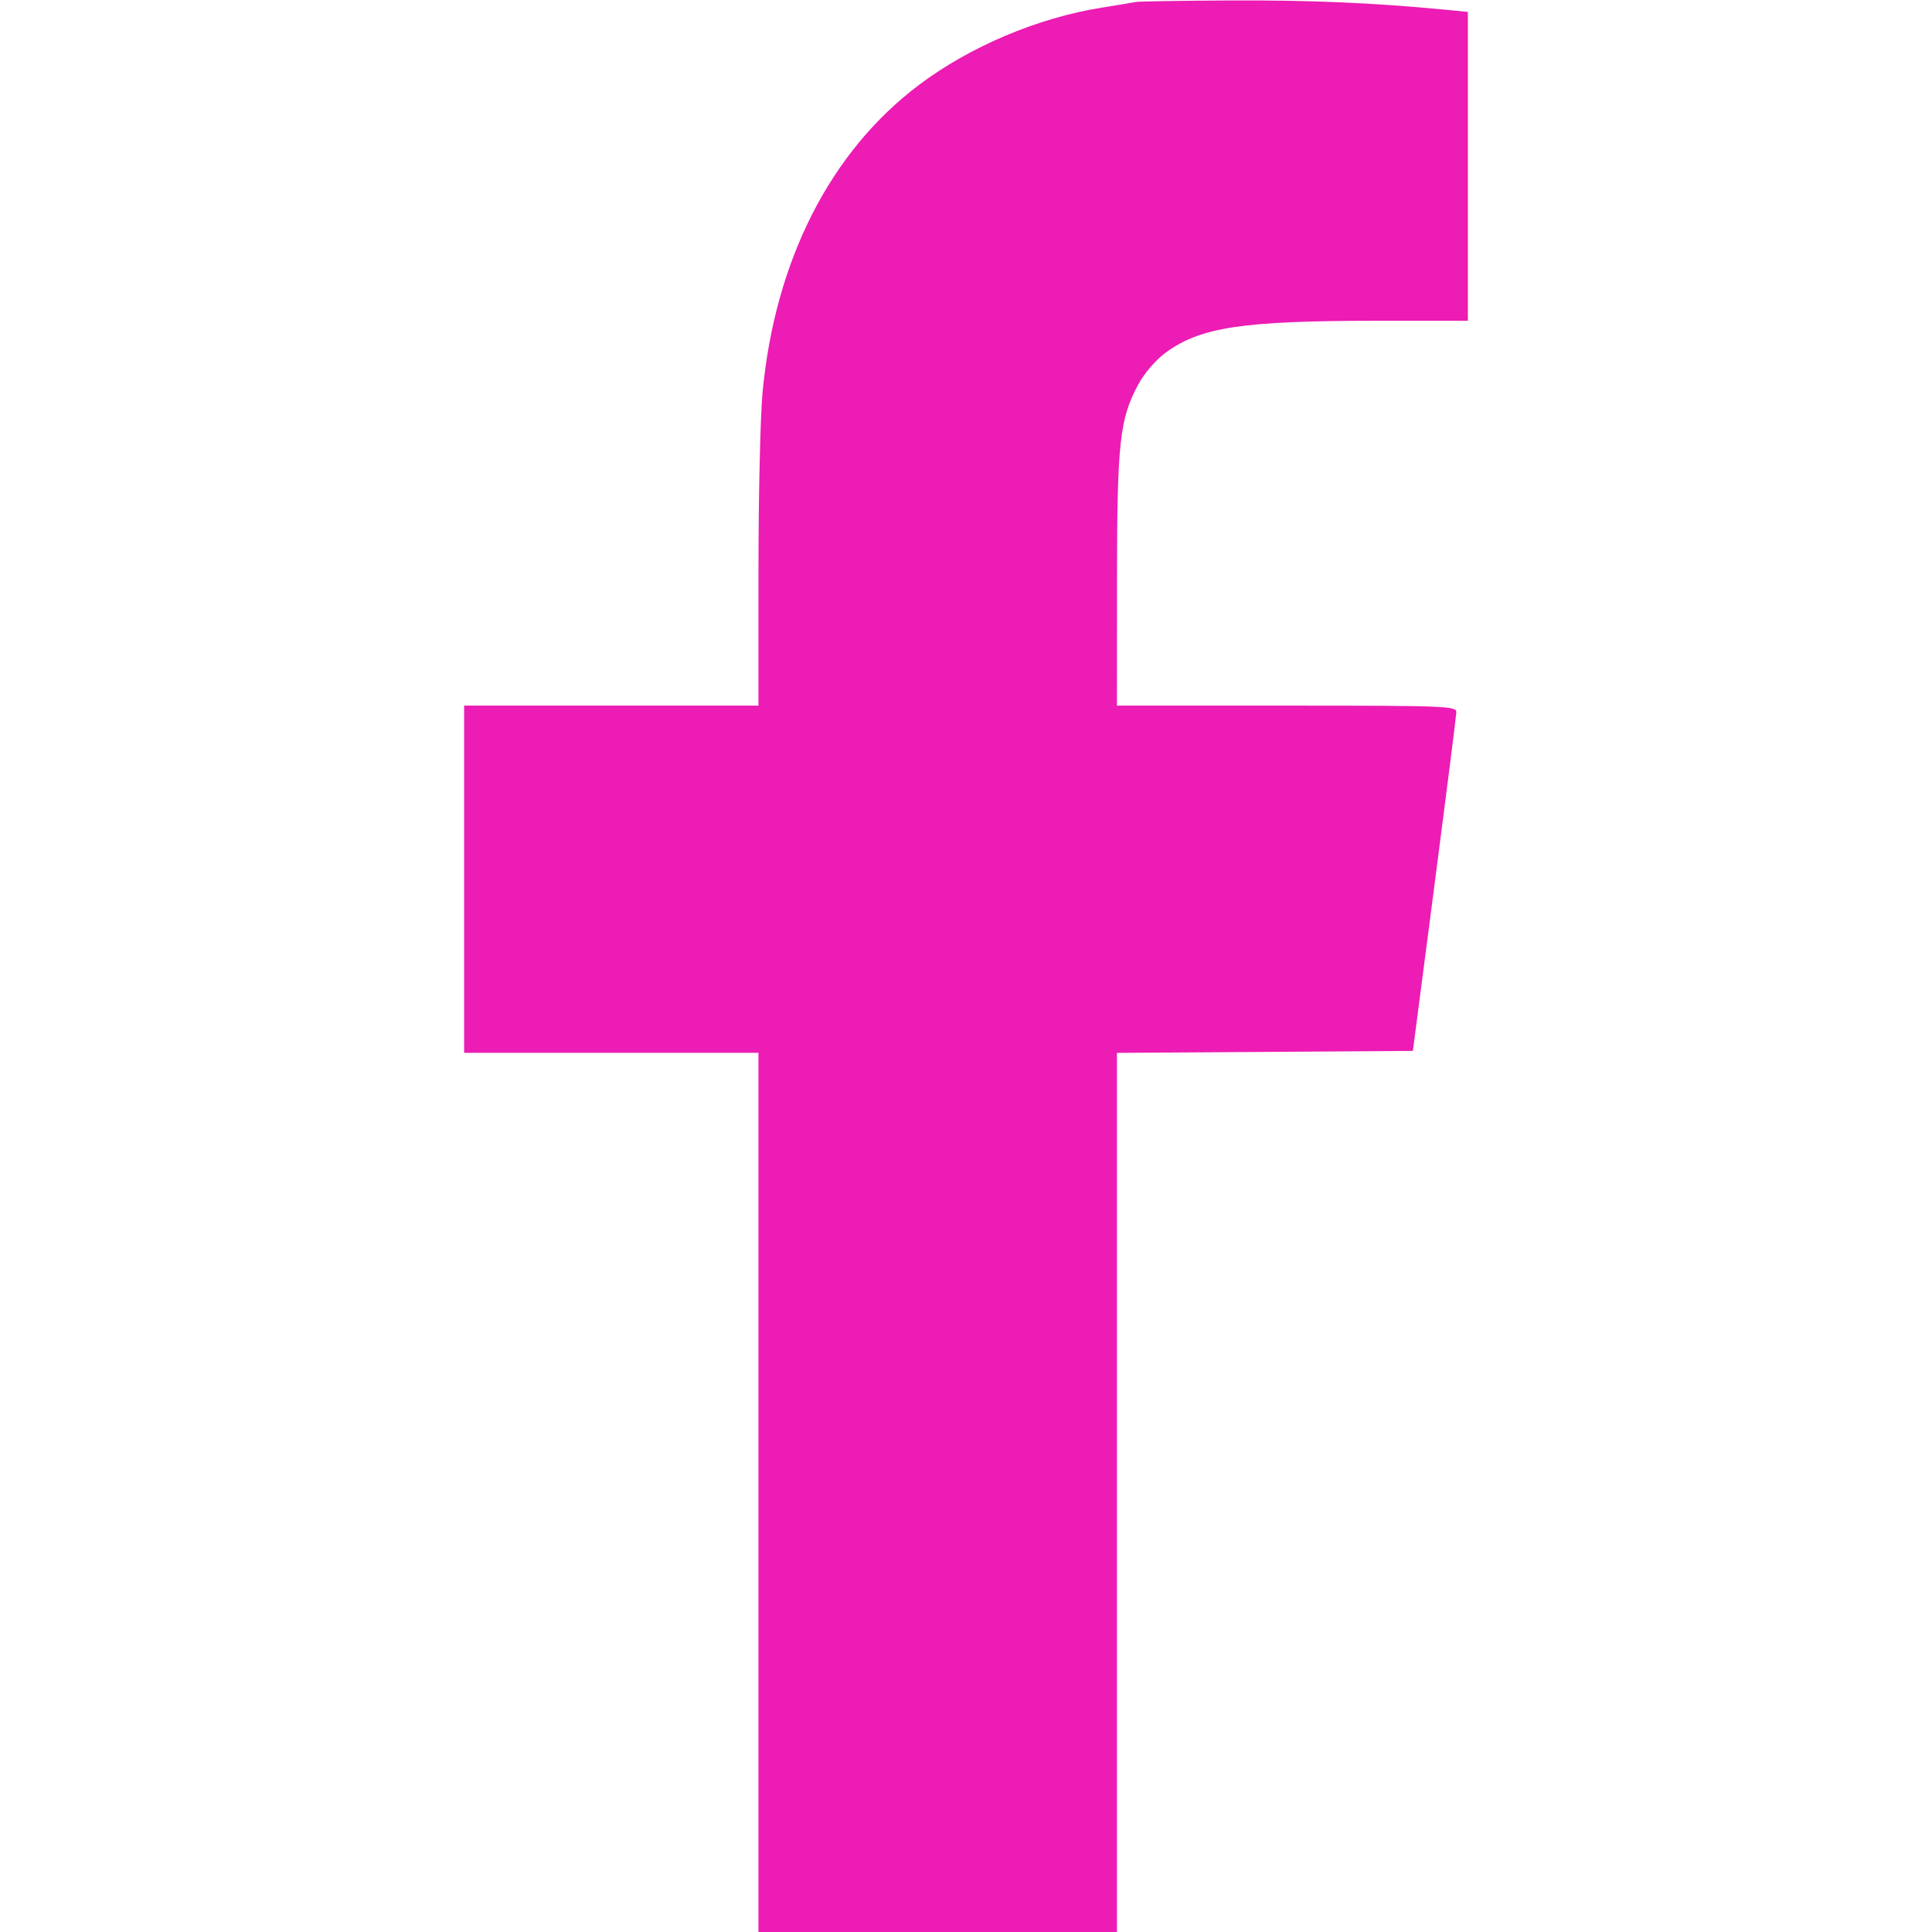
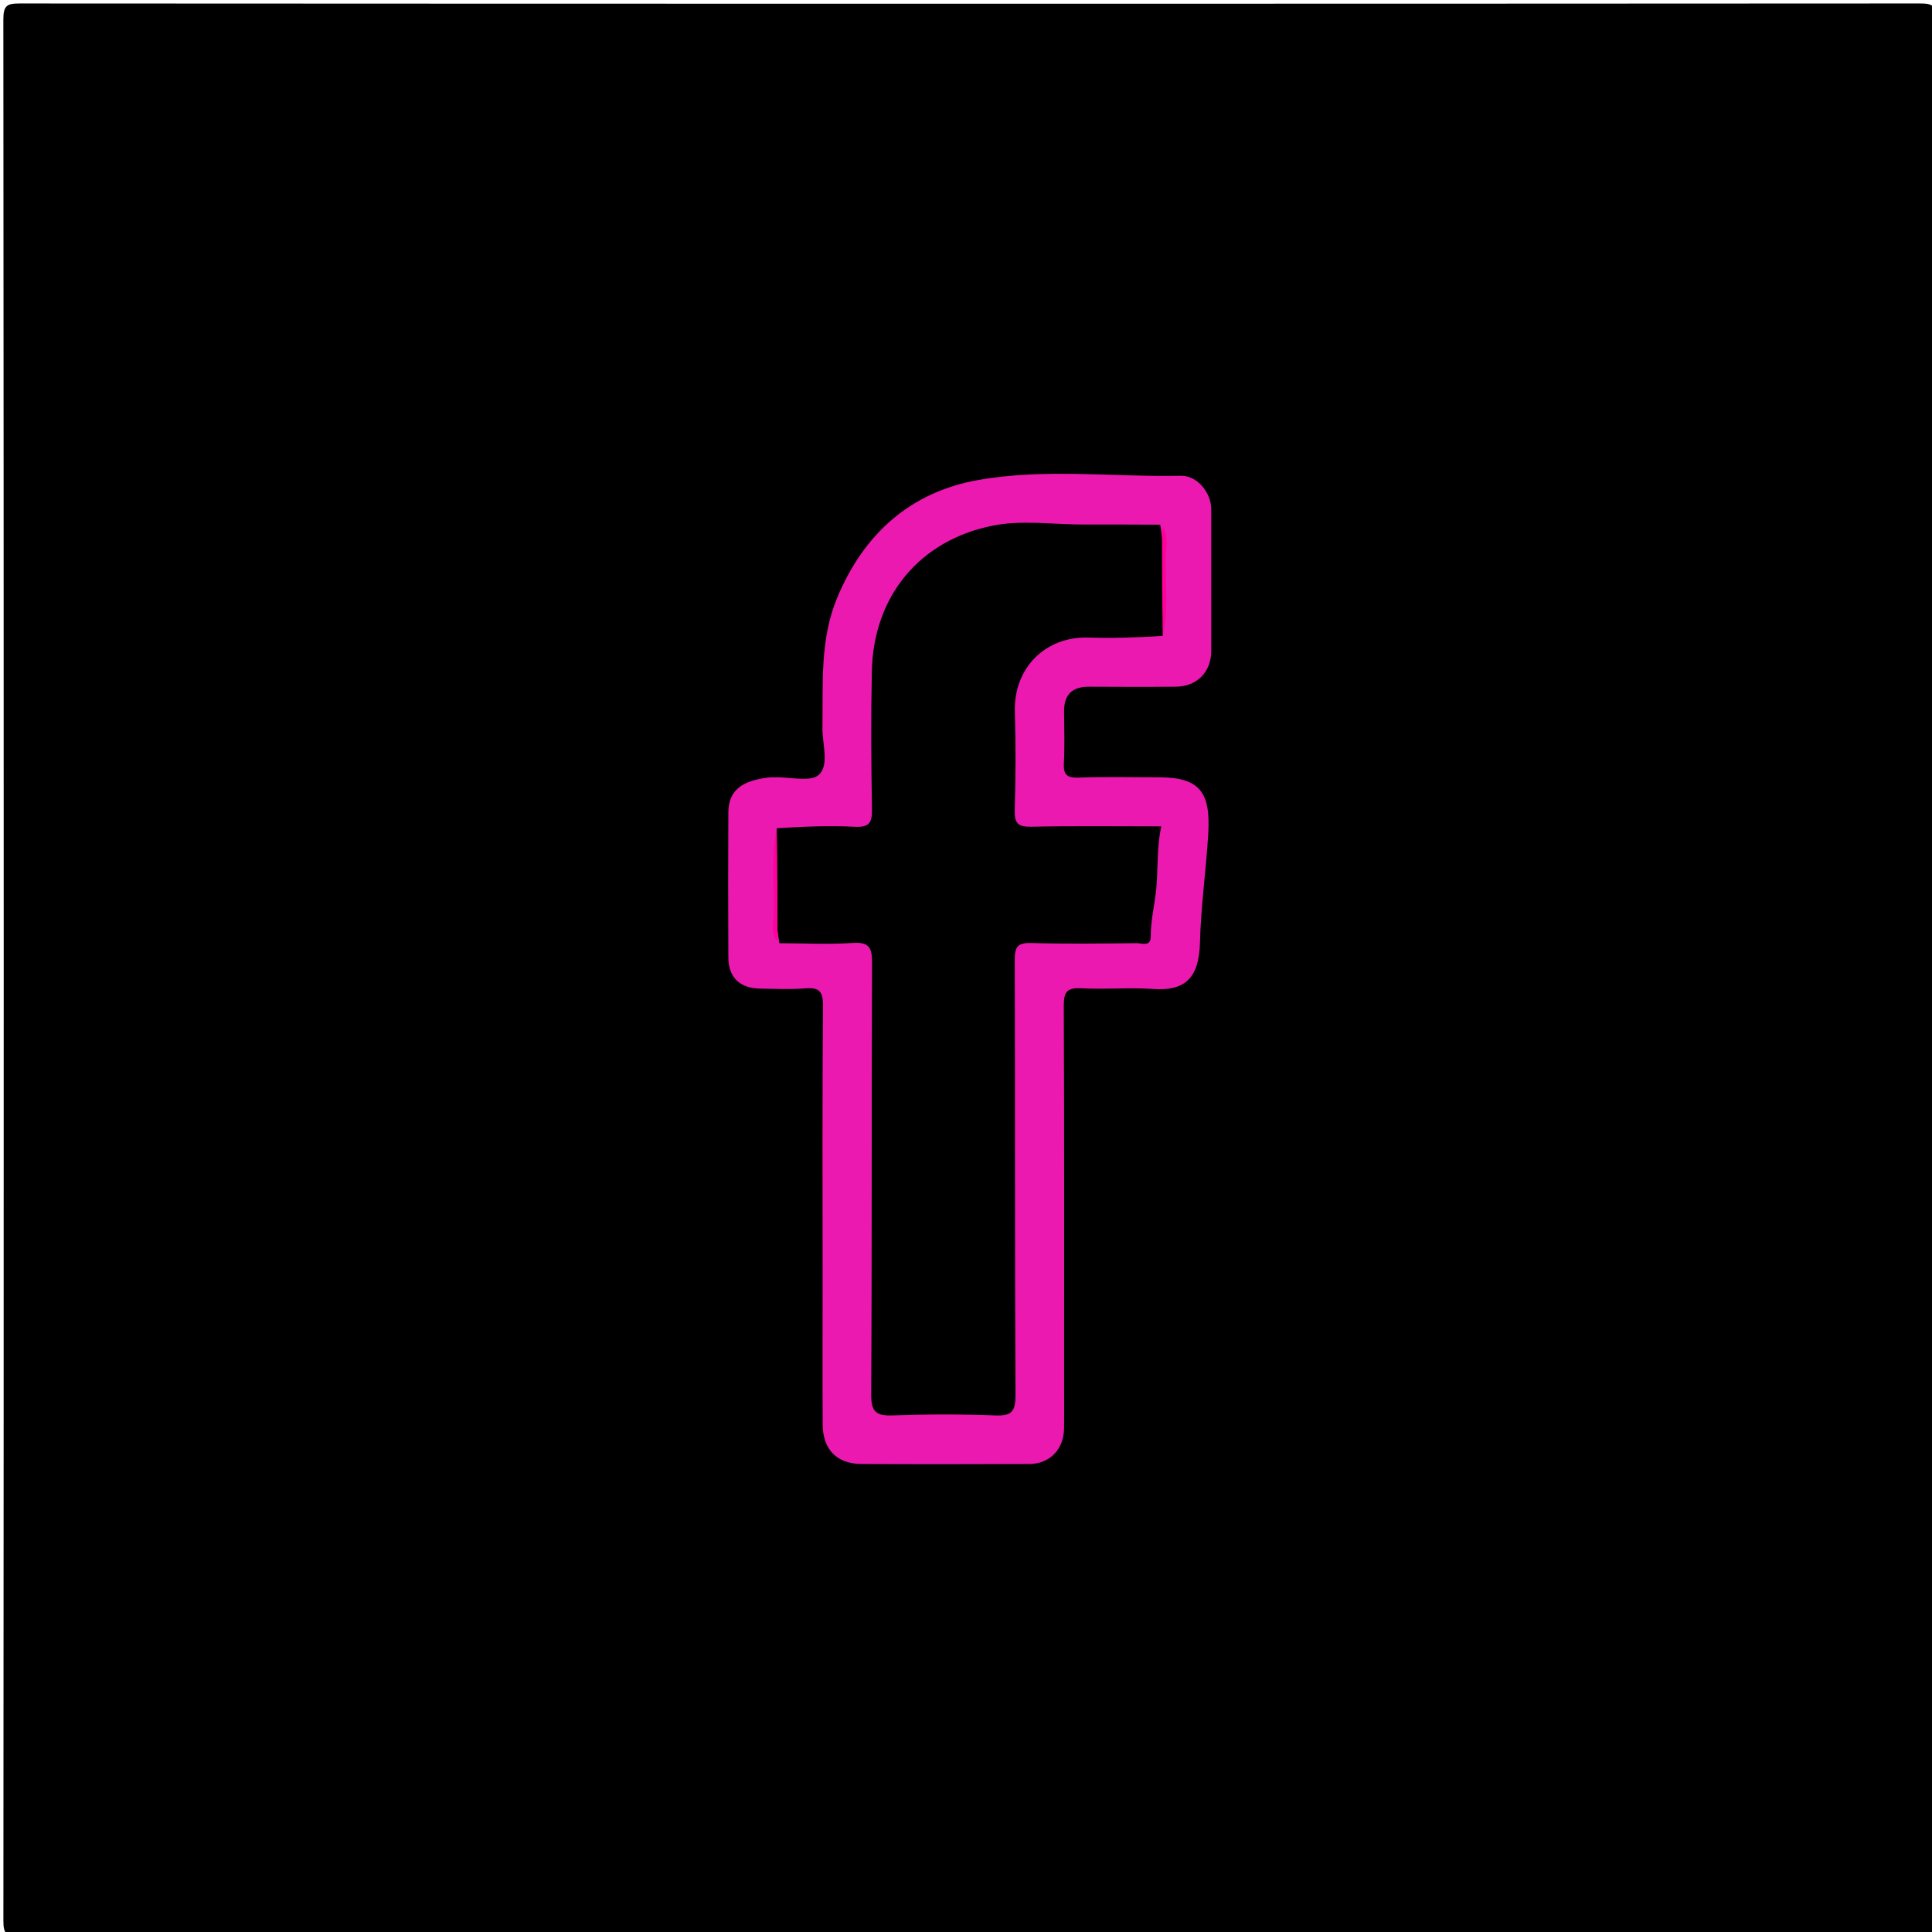
- <svg xmlns="http://www.w3.org/2000/svg" width="512" height="512" viewBox="0 0 512 512" version="1.1">
-   <path d="" stroke="none" fill="#f01cb4" fill-rule="evenodd" />
-   <path d="M 301 0.526 C 300.175 0.688, 296.125 1.360, 292 2.020 C 274.958 4.749, 257.093 12.302, 243.518 22.519 C 220.031 40.196, 205.356 69.072, 202.078 104.060 C 201.489 110.352, 201.005 131.588, 201.003 151.250 L 201 187 162 187 L 123 187 123 233 L 123 279 162 279 L 201 279 201 395.500 L 201 512 248.500 512 L 296 512 296 395.512 L 296 279.023 335.213 278.762 L 374.426 278.500 380.158 234.500 C 383.310 210.300, 385.914 189.713, 385.945 188.750 C 385.997 187.108, 383.212 187, 341 187 L 296 187 296.017 153.750 C 296.036 117.195, 296.718 110.965, 301.704 101.799 C 303.340 98.792, 306.368 95.302, 309 93.390 C 318.222 86.690, 329.336 85.019, 364.750 85.008 L 389 85 389 44.080 L 389 3.159 382.750 2.551 C 364.290 0.755, 347.070 0.017, 326 0.118 C 313.075 0.181, 301.825 0.364, 301 0.526" stroke="none" fill="#ec1cb4" fill-rule="evenodd" />
+ <svg xmlns="http://www.w3.org/2000/svg" version="1.1" id="Layer_1" x="0px" y="0px" width="100%" viewBox="0 0 512 512" enable-background="new 0 0 512 512" xml:space="preserve">
+   <path fill="#000000" opacity="1" stroke="none" d=" M235,513   C158.019,513 81.537,512.974 5.056,513.088   C1.756,513.092 0.896,512.597 0.899,509.058   C1.015,341.099 1.017,173.14 0.889,5.181   C0.886,1.388 1.897,0.917 5.317,0.918   C173.109,1.012 340.902,1.012 508.694,0.916   C512.145,0.914 513.111,1.43 513.109,5.192   C512.983,172.984 512.983,340.777 513.104,508.569   C513.107,512.474 512.057,513.092 508.433,513.087   C417.455,512.976 326.478,513 235,513  z" />
+   <path fill="#EB19B0" opacity="1" stroke="none" d=" M218,340   C218,315.167 217.903,290.834 218.1,266.502   C218.132,262.648 217.03,261.628 213.372,261.926   C209.399,262.25 205.378,262.052 201.379,261.987   C196.079,261.901 193.053,259.025 193.024,253.819   C192.952,240.987 192.953,228.153 193.022,215.321   C193.052,209.598 196.412,206.833 203.984,206.005   C204.478,205.951 204.983,206.004 205.483,205.992   C209.455,205.892 214.89,207.334 217.036,205.303   C219.827,202.662 217.892,197.154 217.958,192.89   C218.139,181.242 217.215,169.533 221.887,158.351   C228.953,141.439 241.296,130.392 259.211,127.211   C276.927,124.065 295.014,126.456 312.933,126.085   C317.264,125.996 320.984,130.53 320.992,134.948   C321.014,147.448 321.002,159.947 320.999,172.447   C320.997,178.065 317.268,181.927 311.603,181.982   C303.938,182.055 296.27,182.033 288.604,181.988   C284.101,181.962 281.941,184.113 281.99,188.614   C282.038,193.113 282.174,197.622 281.939,202.11   C281.783,205.084 282.519,206.191 285.744,206.074   C292.901,205.814 300.074,205.982 307.24,205.995   C317.957,206.015 320.806,210.011 320.208,220.703   C319.664,230.418 318.243,240.051 318.005,249.774   C317.767,259.471 313.814,262.668 305.533,262.087   C299.231,261.646 292.859,262.25 286.545,261.906   C282.737,261.699 281.894,262.884 281.911,266.585   C282.063,300.416 282,334.249 282,368.082   C282,371.582 282.048,375.082 281.988,378.581   C281.895,384.091 278.201,387.952 272.775,387.976   C257.942,388.044 243.109,388.058 228.276,387.973   C221.753,387.935 218.057,384.119 218.02,377.498   C217.951,365.166 218,352.833 218,340  z" />
+   <path fill="#000000" opacity="1" stroke="none" d=" M308.174,168.509   C301.427,168.95 294.927,169.157 288.438,168.96   C277.067,168.615 268.594,176.988 268.947,188.667   C269.209,197.32 269.167,205.992 268.916,214.646   C268.816,218.096 269.684,219.166 273.266,219.09   C284.73,218.847 296.202,219 307.75,219   C306.399,225.315 307.036,231.39 306.206,237.388   C305.718,240.915 304.949,244.5 304.963,248.134   C304.973,251.003 302.651,249.939 301.275,249.952   C291.948,250.042 282.616,250.172 273.296,249.911   C269.753,249.812 268.906,250.841 268.918,254.323   C269.047,292.798 268.907,331.273 269.121,369.747   C269.146,374.275 267.914,375.269 263.63,375.104   C254.649,374.758 245.637,374.772 236.655,375.097   C232.288,375.255 230.847,374.281 230.875,369.533   C231.098,331.393 230.932,293.25 231.099,255.109   C231.117,251.026 230.255,249.627 225.985,249.896   C219.681,250.294 213.334,249.993 206.542,249.957   C204.821,239.937 205.758,229.912 205.826,219.491   C212.898,219.05 219.731,218.756 226.532,219.103   C230.46,219.303 231.149,217.929 231.084,214.354   C230.864,202.215 230.797,190.065 231.046,177.927   C231.455,157.918 243.771,143.148 263.132,139.291   C270.814,137.761 279.051,139.008 287.035,139.002   C293.689,138.996 300.343,139.007 307.459,139.043   C309.207,148.729 308.224,158.421 308.174,168.509  z" />
+   <path fill="#FF0099" opacity="1" stroke="none" d=" M205.834,219.401   C206.056,229.051 206.034,239.027 206.045,249.464   C204.227,247.416 204.994,244.513 205.058,241.806   C205.232,234.447 204.278,227.057 205.834,219.401  z" />
+   <path fill="#FF0099" opacity="1" stroke="none" d=" M308.167,168.598   C307.944,159.282 307.967,149.64 307.956,139.537   C309.876,141.92 308.987,145.148 308.931,148.175   C308.807,154.873 309.719,161.606 308.167,168.598  z" />
</svg>
